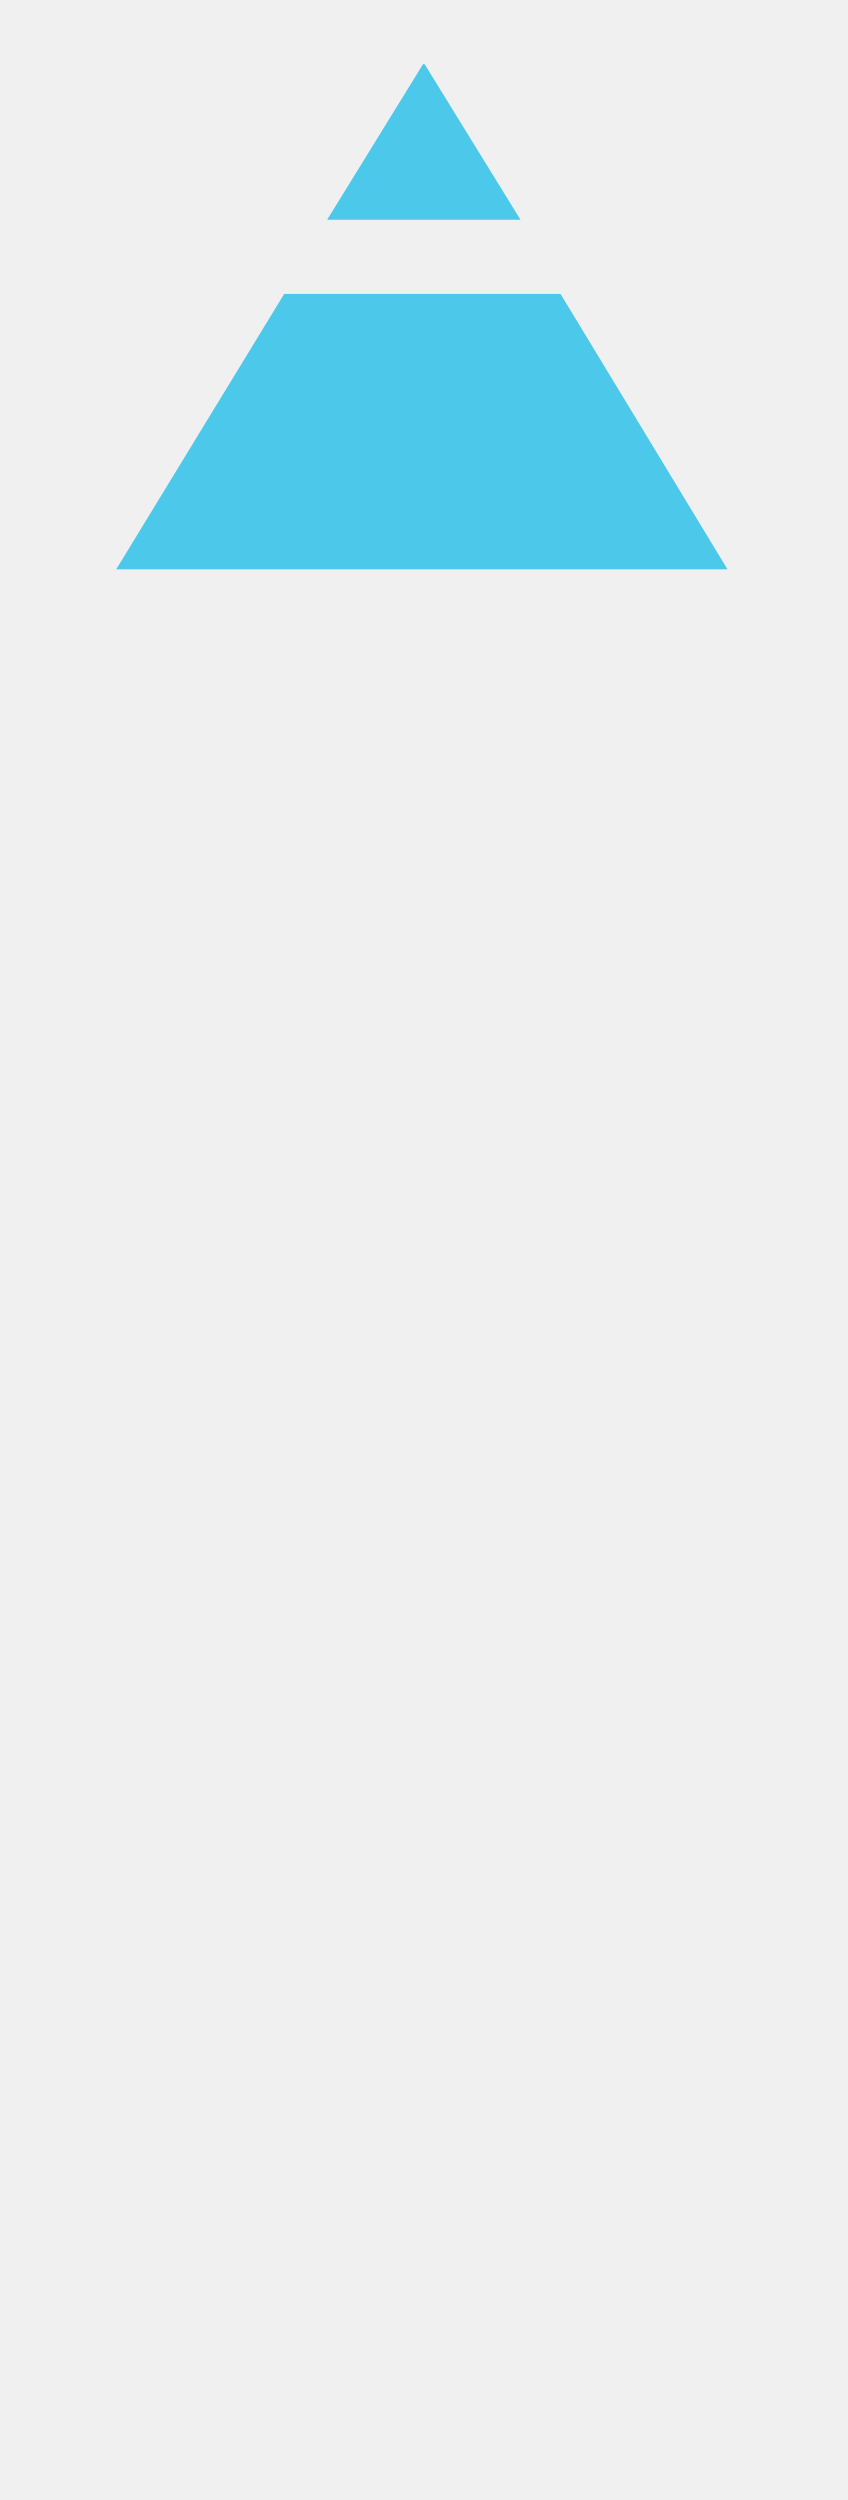
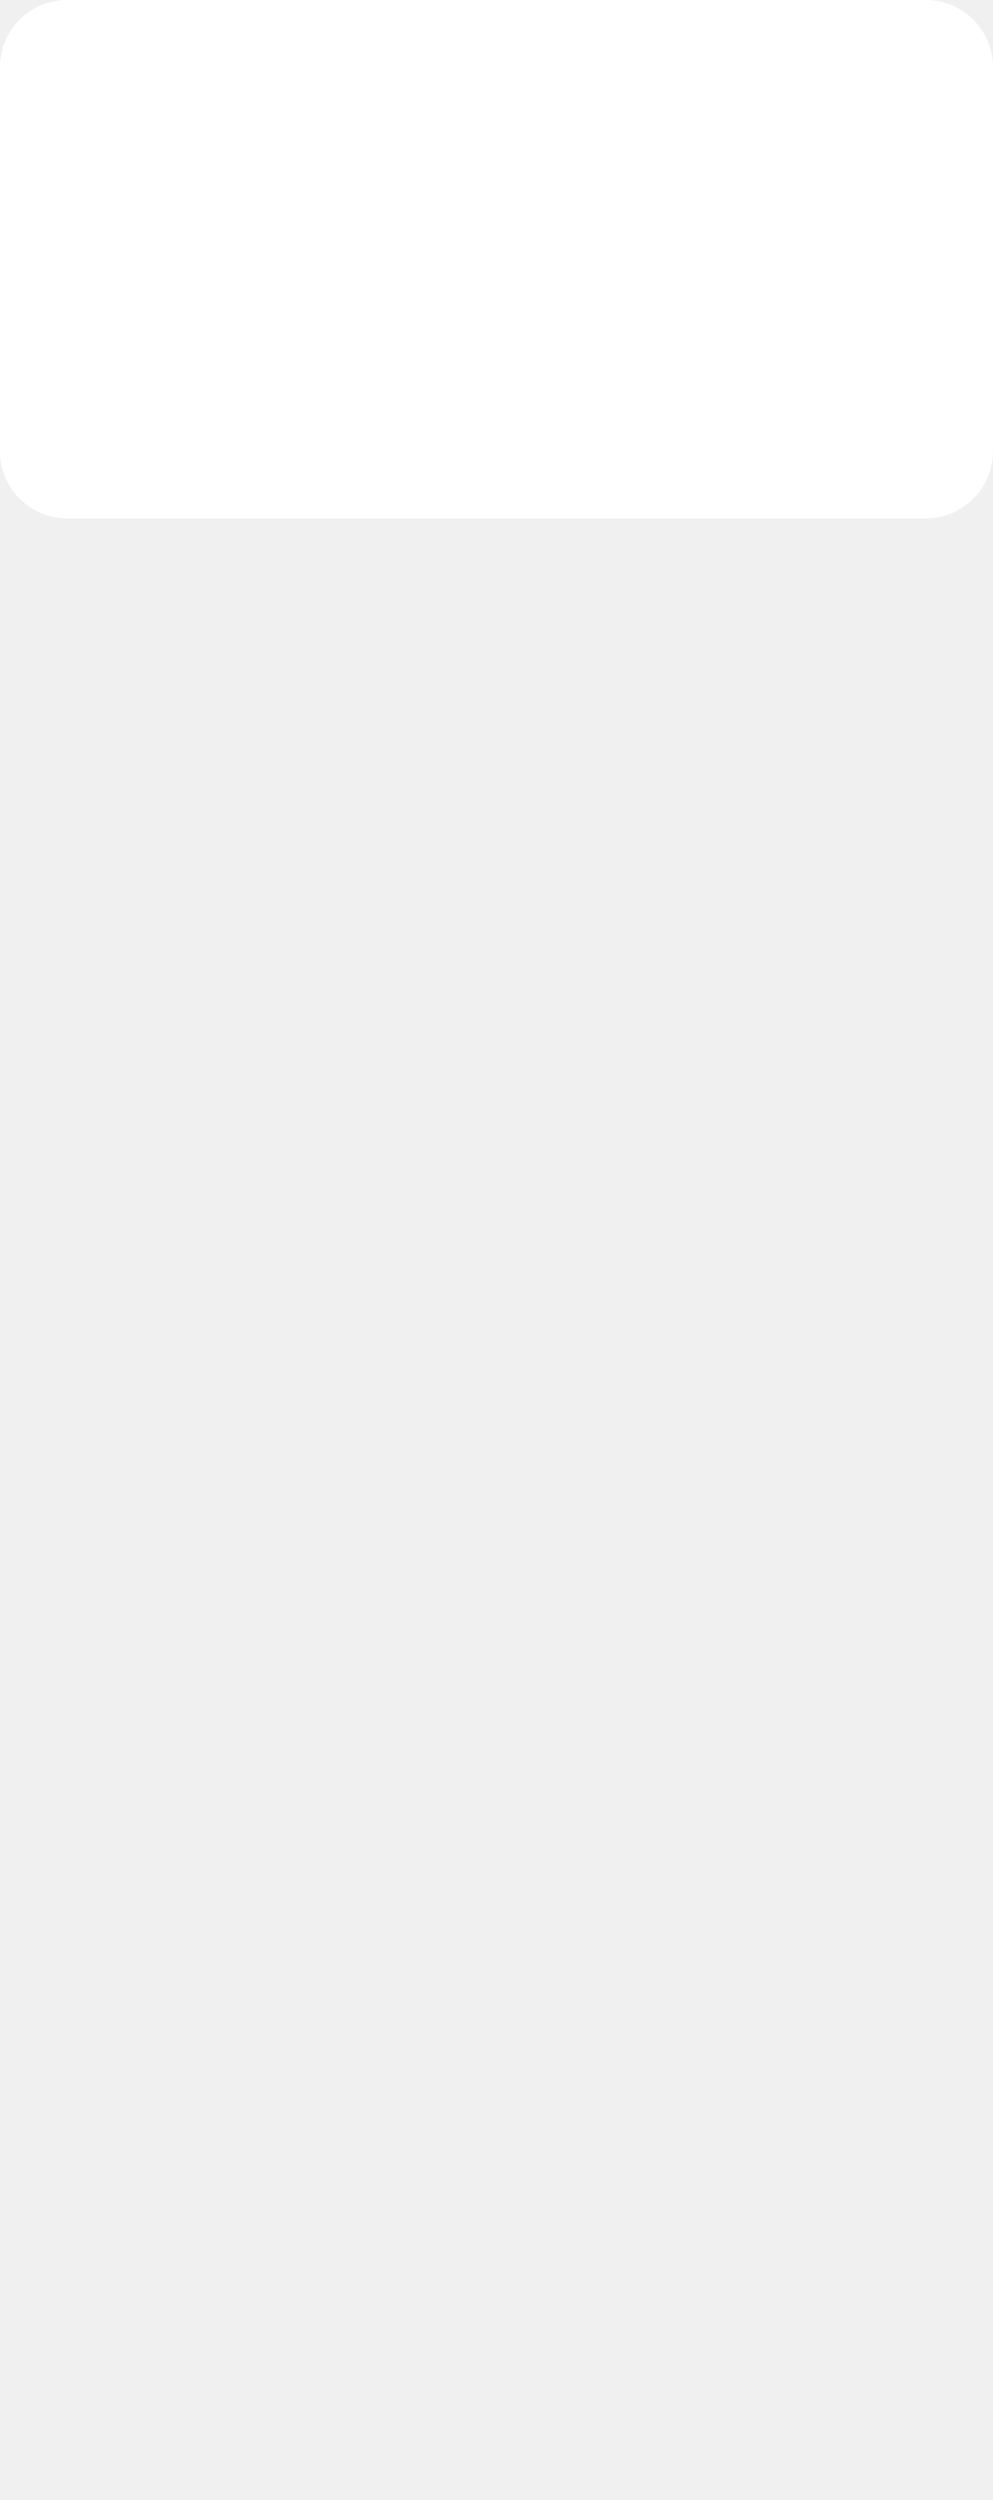
- <svg xmlns="http://www.w3.org/2000/svg" version="1.1" id="Layer_4" x="0px" y="0px" viewBox="0 0 86.8 256" style="enable-background:new 0 0 86.8 256;" xml:space="preserve">
+ <svg xmlns="http://www.w3.org/2000/svg" version="1.1" id="Layer_1" x="0px" y="0px" width="74.226px" height="186.885px" viewBox="0 0 74.226 186.885" enable-background="new 0 0 74.226 186.885" xml:space="preserve">
  <g>
-     <g style="opacity:0;">
-       <path style="fill:#FFFFFF;" d="M86.8,256h-5.3V67.8c0-1.9-1.5-3.5-3.4-3.5H8.8c-1.9,0-3.4,1.6-3.4,3.5V256H0V67.8    C0,62.9,4,59,8.8,59H78c4.8,0,8.8,4,8.8,8.9V256z" />
-       <g>
-         <rect x="65.2" y="249.7" style="fill:#FFFFFF;" width="5.3" height="6.3" />
-         <path style="fill:#FFFFFF;" d="M67.8,253c-1.5,0-2.7-1.2-2.7-2.7V80c0-1.9-1.5-3.4-3.4-3.4H46.3c-1.5,0-2.7-1.2-2.7-2.7     c0-1.5,1.2-2.7,2.7-2.7h15.5c4.8,0,8.7,4,8.7,8.8v170.3C70.5,251.8,69.3,253,67.8,253z" />
-         <path style="fill:#FFFFFF;" d="M67.8,113.8H35.9c-1.5,0-2.7-1.2-2.7-2.7c0-1.5,1.2-2.7,2.7-2.7h31.9c1.5,0,2.7,1.2,2.7,2.7     C70.5,112.6,69.3,113.8,67.8,113.8z" />
-         <path style="fill:#FFFFFF;" d="M67.8,150.9H35.9c-1.5,0-2.7-1.2-2.7-2.7c0-1.5,1.2-2.7,2.7-2.7h31.9c1.5,0,2.7,1.2,2.7,2.7     C70.5,149.7,69.3,150.9,67.8,150.9z" />
-         <path style="fill:#FFFFFF;" d="M67.8,188.1H35.9c-1.5,0-2.7-1.2-2.7-2.7s1.2-2.7,2.7-2.7h31.9c1.5,0,2.7,1.2,2.7,2.7     S69.3,188.1,67.8,188.1z" />
-         <path style="fill:#FFFFFF;" d="M67.8,225.3H35.9c-1.5,0-2.7-1.2-2.7-2.7c0-1.5,1.2-2.7,2.7-2.7h31.9c1.5,0,2.7,1.2,2.7,2.7     C70.5,224.1,69.3,225.3,67.8,225.3z" />
-         <path style="fill:#FFFFFF;" d="M67.8,256H35.9c-1.5,0-2.7-1.2-2.7-2.7c0-1.5,1.2-2.7,2.7-2.7h31.9c1.5,0,2.7,1.2,2.7,2.7     C70.5,254.8,69.3,256,67.8,256z" />
-       </g>
-       <path style="fill:#FFFFFF;" d="M86.8,66.9h-5.3c0-0.1,0-0.2-0.1-0.2L43.8,5.6c-0.2-0.3-0.6-0.3-0.7,0L5.4,66.7    c0,0.1-0.1,0.2-0.1,0.2H0c0-1.1,0.3-2.2,0.9-3.1L38.5,2.8C39.6,1,41.4,0,43.4,0s3.8,1,4.9,2.8l37.6,61.1    C86.5,64.8,86.8,65.8,86.8,66.9z" />
-       <rect x="27.9" y="23.5" style="fill:#FFFFFF;" width="31.1" height="5.4" />
+     <g>
+       <path fill="#FFFFFF" d="M74.226,33.75c0,2.75-2.25,5-5,5H5c-2.75,0-5-2.25-5-5V5c0-2.75,2.25-5,5-5h64.226c2.75,0,5,2.25,5,5    V33.75z" />
    </g>
-     <g>
-       <path style="fill:#4BC8EA;" d="M33.5,22.5l9.8-15.9c0,0,0.1-0.1,0.2,0l9.8,15.9H33.5z" />
-       <polygon style="fill:#4BC8EA;" points="29.1,30.1 11.9,58.3 74.5,58.3 57.4,30.1   " />
+     <path opacity="0" fill="#FFFFFF" d="M4.875,25.736C1.999,27.161,0,30.225,0,33.779V186.68h9.139V39.424   c0-0.296,0.508-0.837,1.337-0.837H63.75c0.83,0,1.337,0.541,1.337,0.837V186.68h9.139V33.779c0-3.554-1.999-6.618-4.875-8.043   L4.875,25.736z" />
+     <g opacity="0">
+       <path fill="#FFFFFF" d="M35.624,54.708c0,2.326-2.25,4.229-5,4.229H8.886c-2.75,0-5-1.903-5-4.229s2.25-4.229,5-4.229h21.738    C33.374,50.479,35.624,52.382,35.624,54.708z" />
+     </g>
+     <g opacity="0">
+       <path fill="#FFFFFF" d="M27.017,79.041c0,2.326-2.25,4.229-5,4.229H8.886c-2.75,0-5-1.903-5-4.229s2.25-4.229,5-4.229h13.131    C24.767,74.812,27.017,76.715,27.017,79.041z" />
+     </g>
+     <g opacity="0">
+       <path fill="#FFFFFF" d="M27.017,103.374c0,2.326-2.25,4.229-5,4.229H8.886c-2.75,0-5-1.903-5-4.229c0-2.326,2.25-4.229,5-4.229    h13.131C24.767,99.145,27.017,101.048,27.017,103.374z" />
+     </g>
+     <g opacity="0">
+       <path fill="#FFFFFF" d="M35.624,127.707c0,2.326-2.25,4.229-5,4.229H8.886c-2.75,0-5-1.903-5-4.229c0-2.326,2.25-4.229,5-4.229    h21.738C33.374,123.478,35.624,125.381,35.624,127.707z" />
+     </g>
+     <g opacity="0">
+       <path fill="#FFFFFF" d="M24.914,152.039c0,2.326-2.25,4.229-5,4.229H8.886c-2.75,0-5-1.903-5-4.229s2.25-4.229,5-4.229h11.028    C22.664,147.81,24.914,149.714,24.914,152.039z" />
+     </g>
+     <g opacity="0">
+       <path fill="#FFFFFF" d="M27.017,176.372c0,2.326-2.25,4.229-5,4.229H8.886c-2.75,0-5-1.903-5-4.229c0-2.326,2.25-4.229,5-4.229    h13.131C24.767,172.143,27.017,174.046,27.017,176.372z" />
    </g>
  </g>
</svg>
